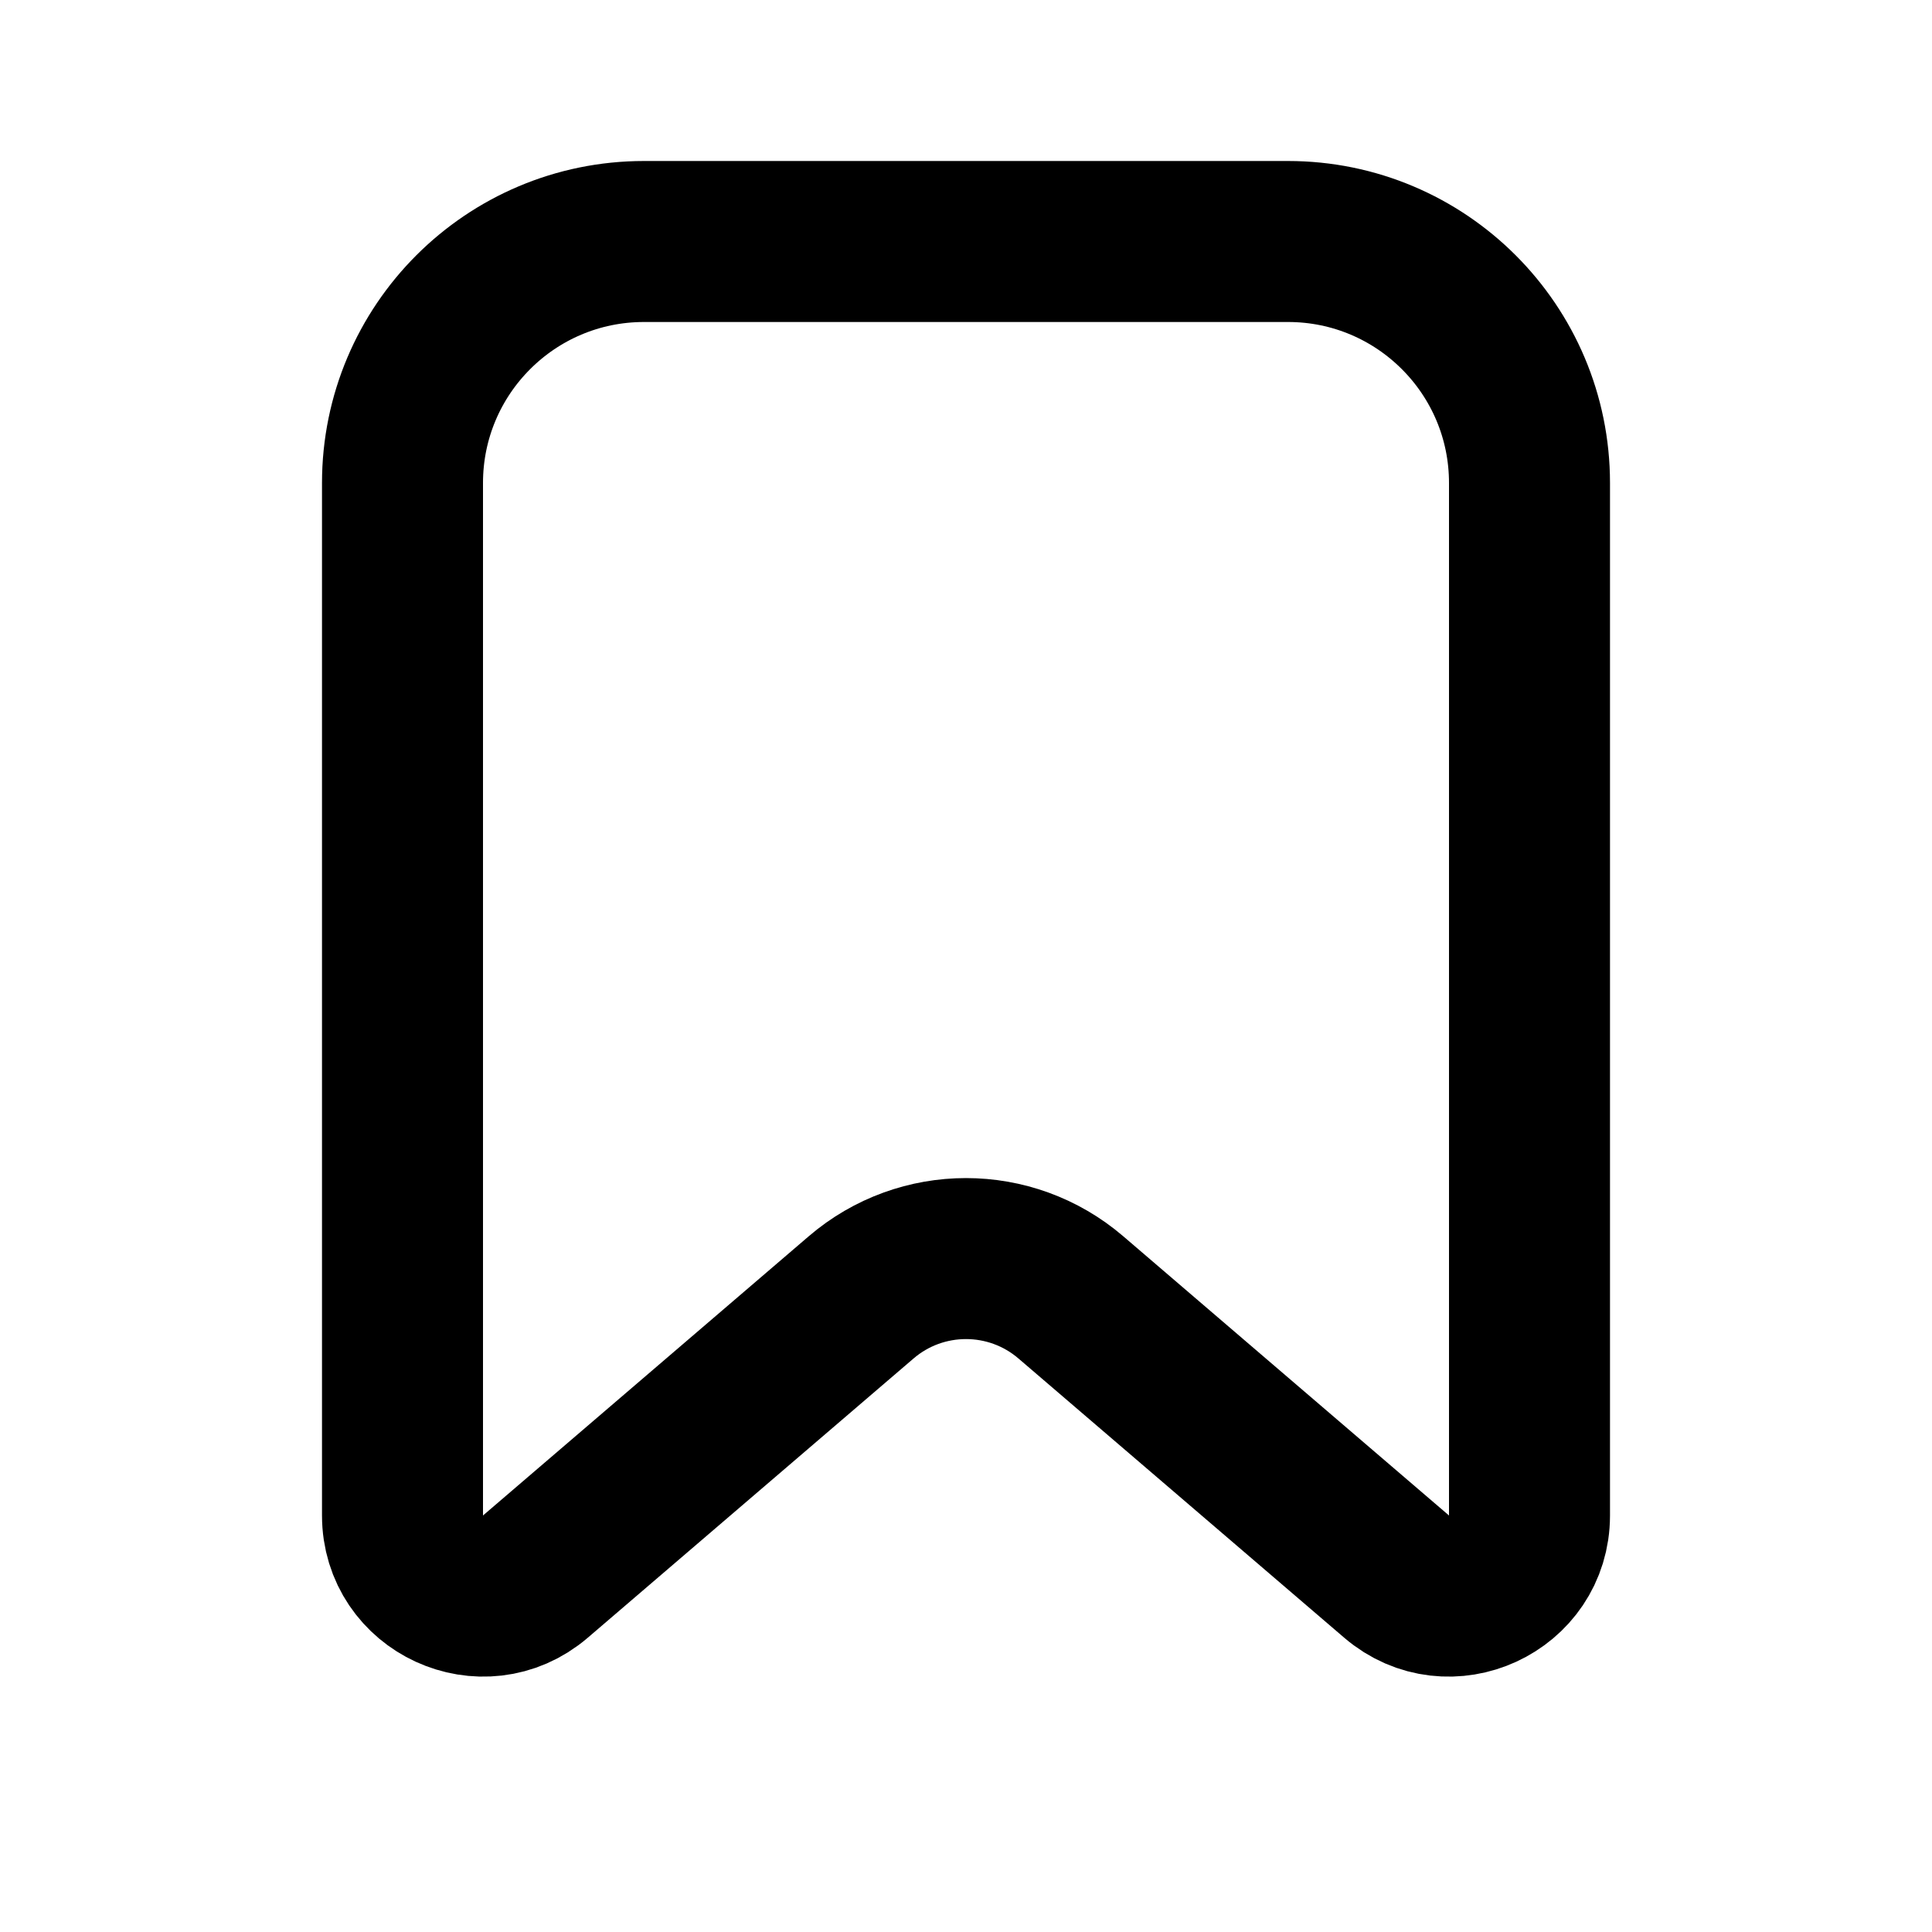
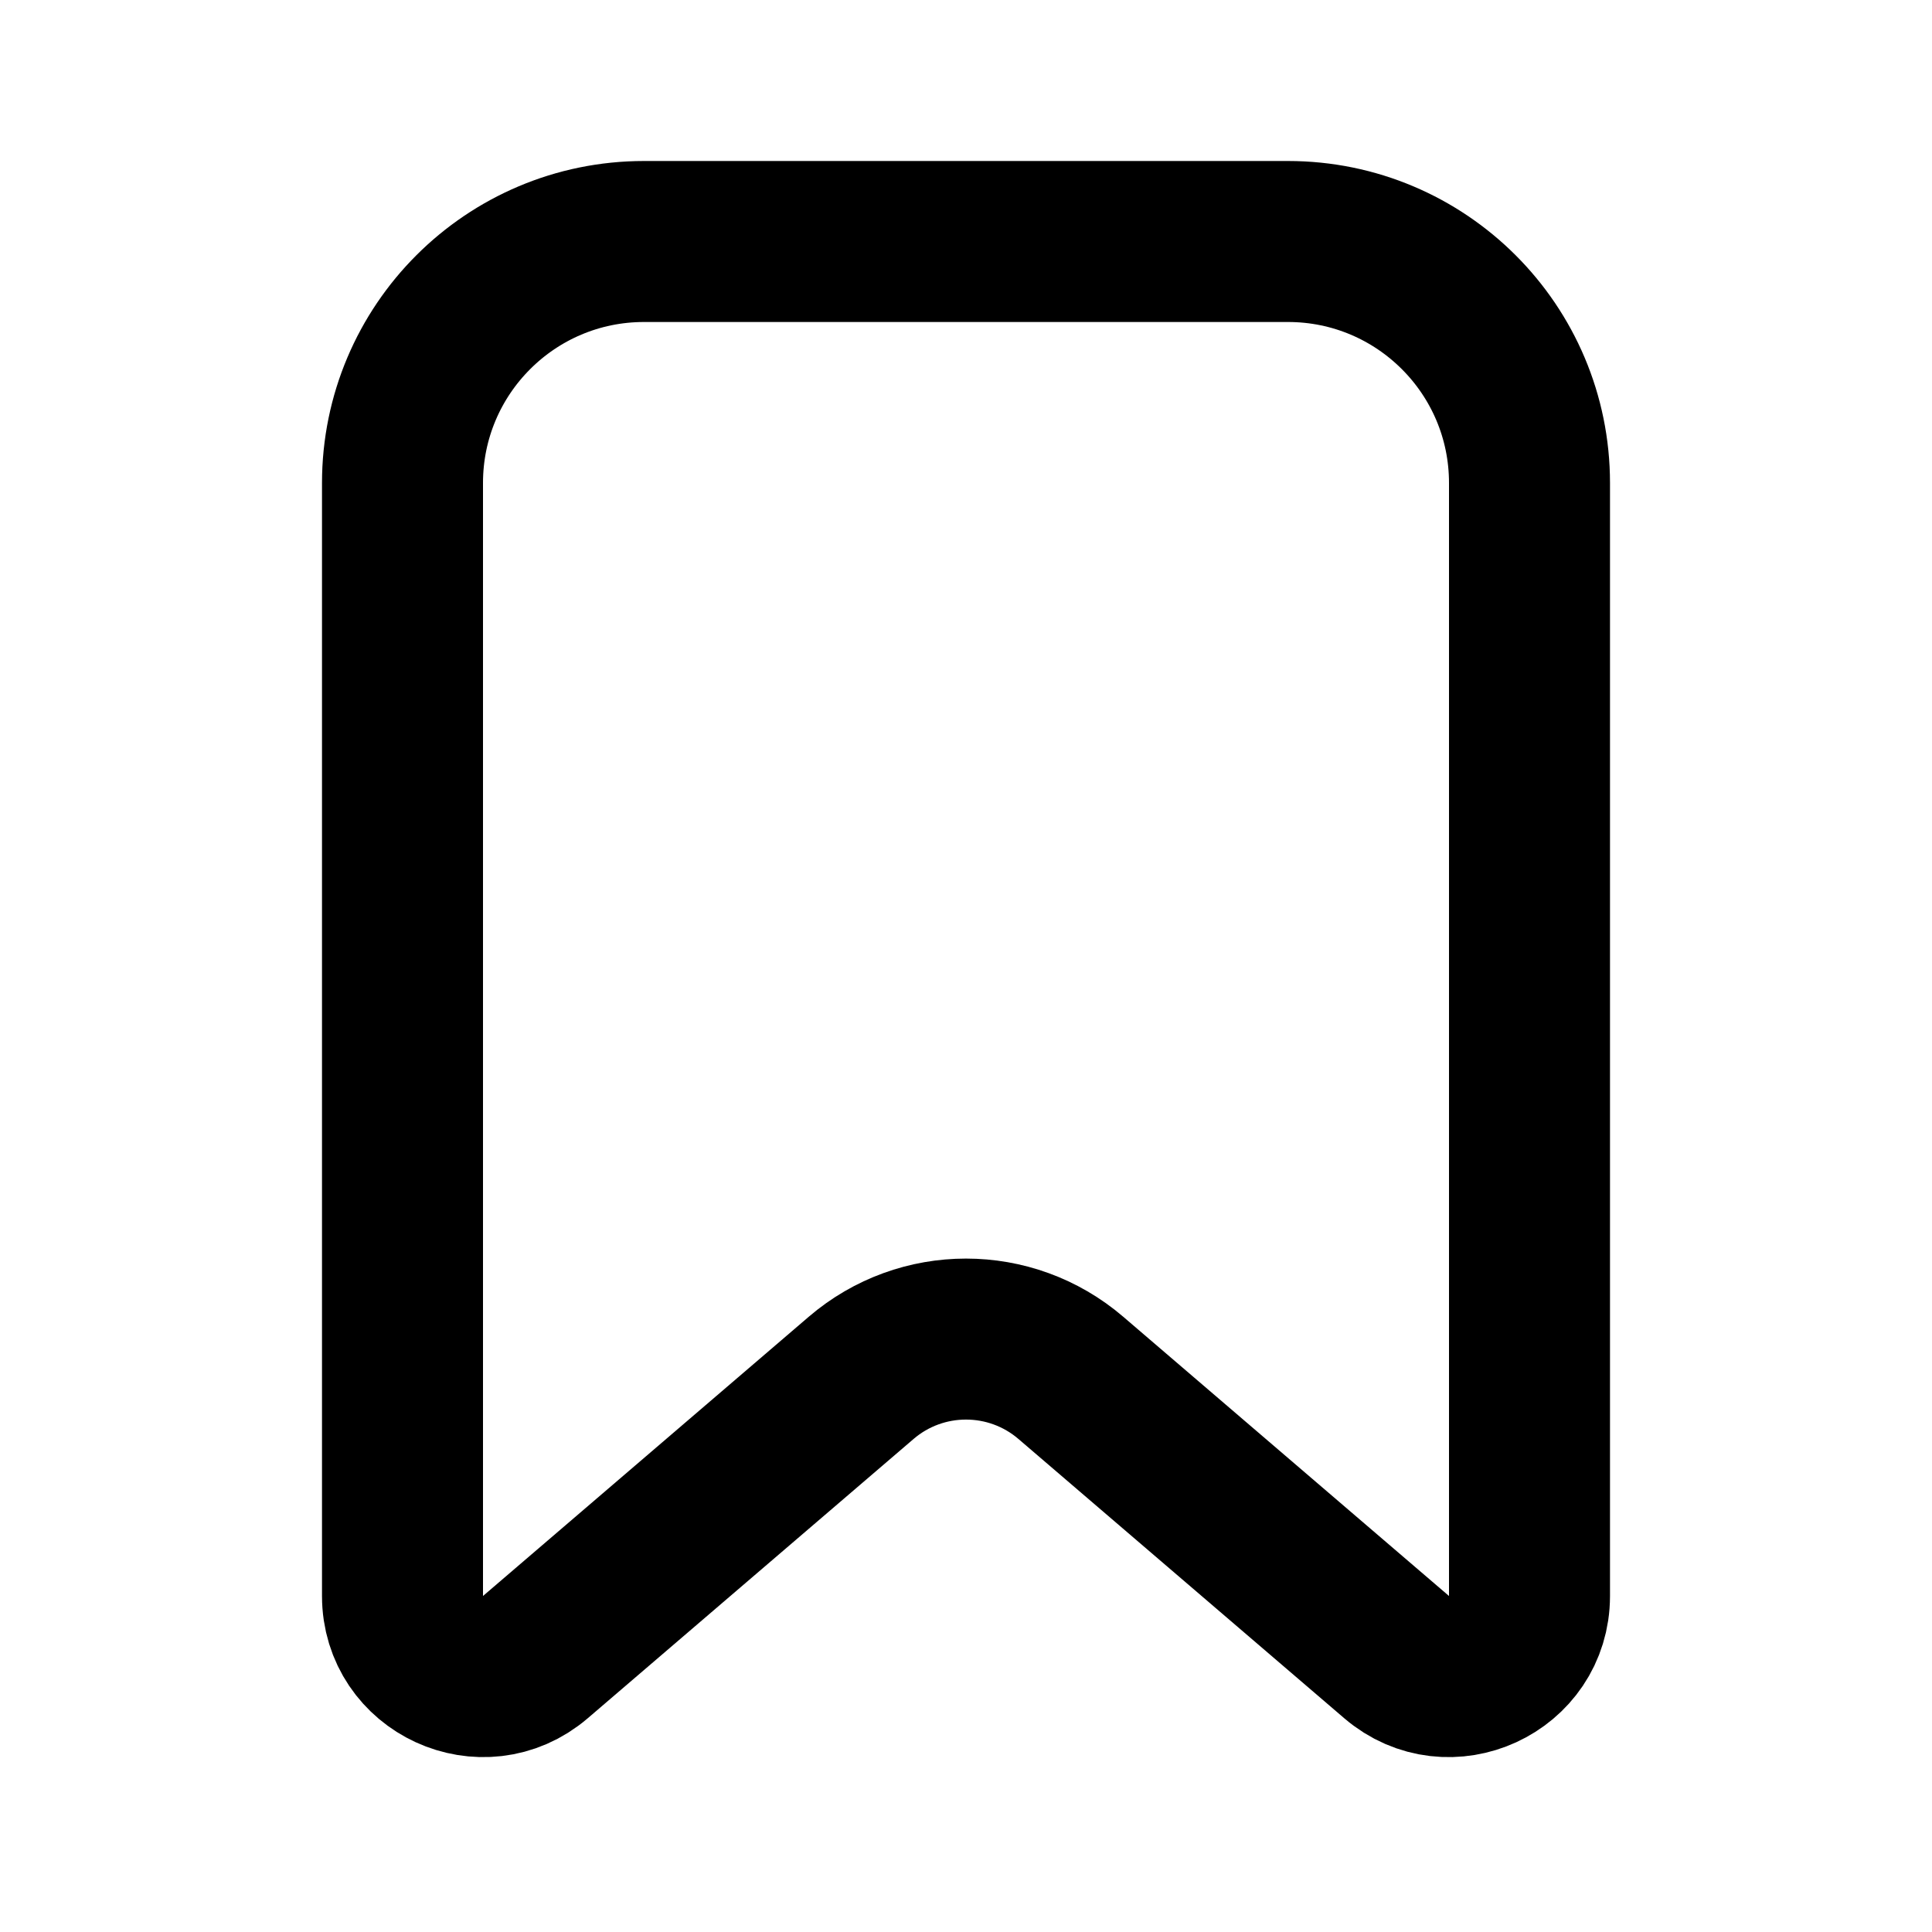
<svg xmlns="http://www.w3.org/2000/svg" width="24" height="24" viewBox="0 0 24 24" fill="none">
-   <path d="M10.698 16.116L6.651 19.585C6.002 20.141 5 19.68 5 18.826V6C5 4.343 6.343 3 8 3H16C17.657 3 19 4.343 19 6L19 18.826C19 19.68 17.998 20.141 17.349 19.585L13.302 16.116C12.553 15.474 11.447 15.474 10.698 16.116Z" stroke-width="2" stroke-linecap="round" stroke-linejoin="round" stroke="black" />
+   <path d="M10.698 17.116L6.651 20.585C6.002 21.141 5 20.68 5 19.826V6C5 4.343 6.343 3 8 3H16C17.657 3 19 4.343 19 6L19 19.826C19 20.68 17.998 21.141 17.349 20.585L13.302 17.116C12.553 16.474 11.447 16.474 10.698 17.116Z" stroke-width="2" stroke-linecap="round" stroke-linejoin="round" stroke="black" />
</svg>
